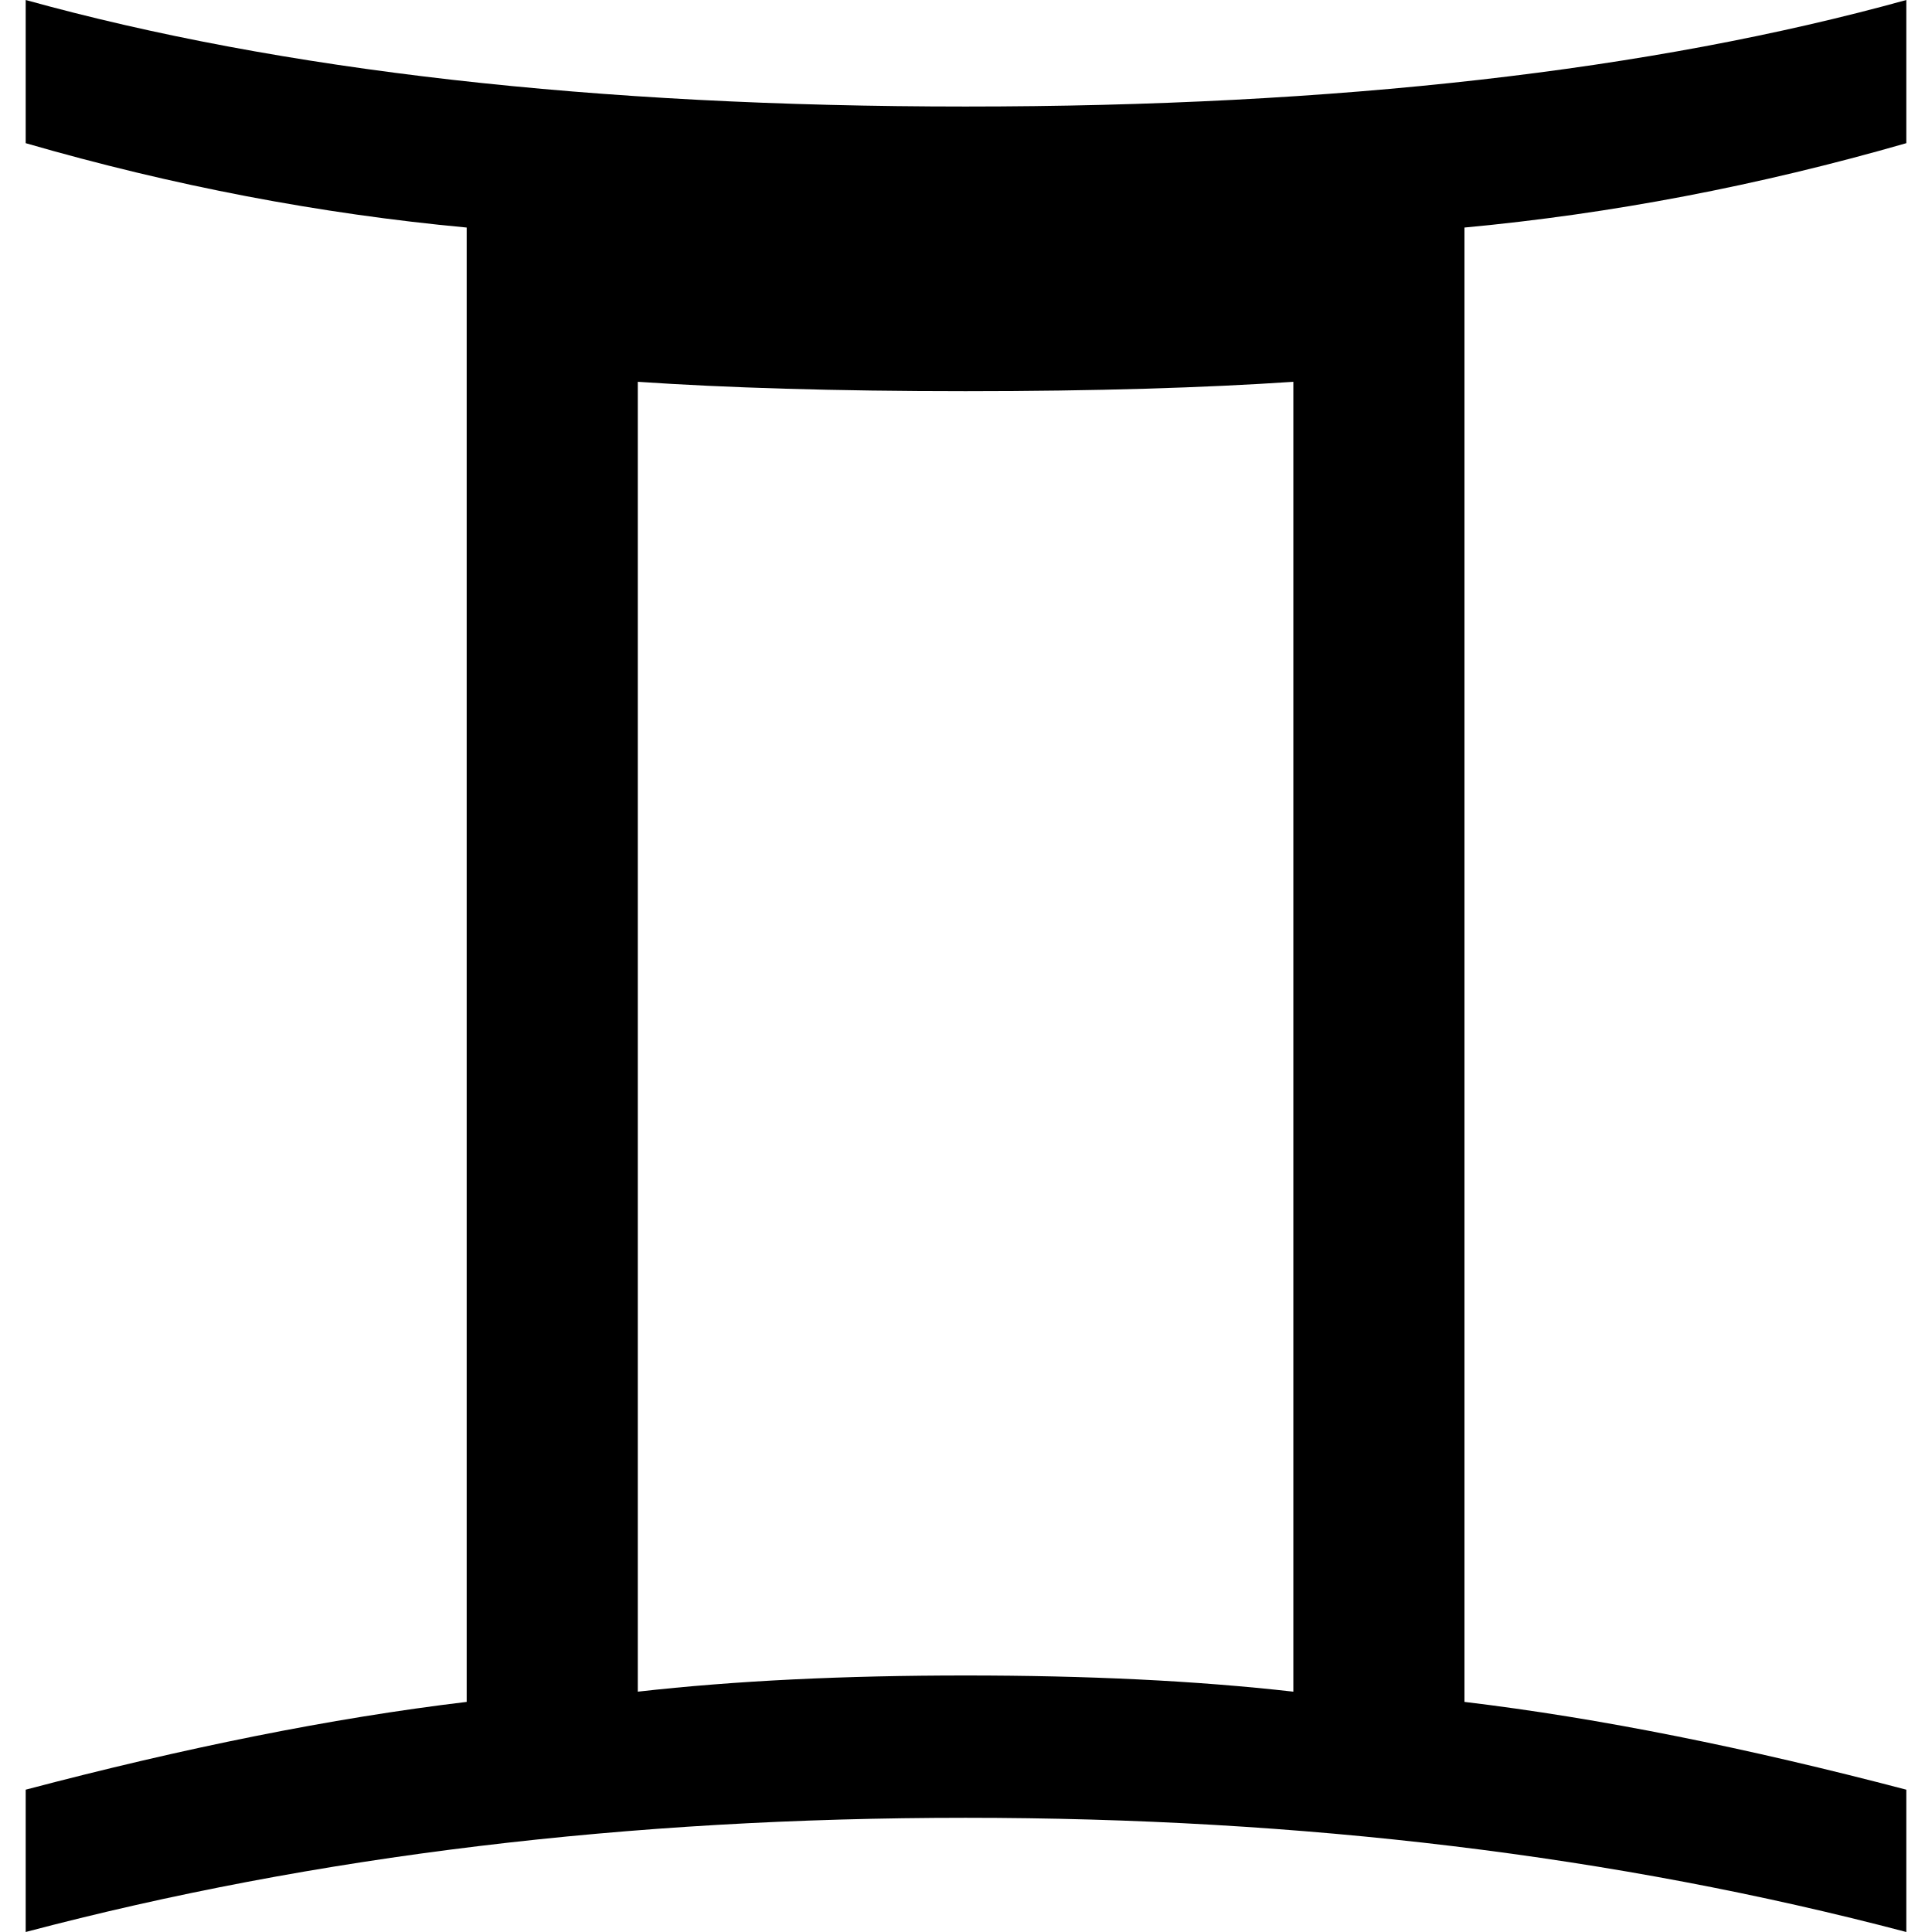
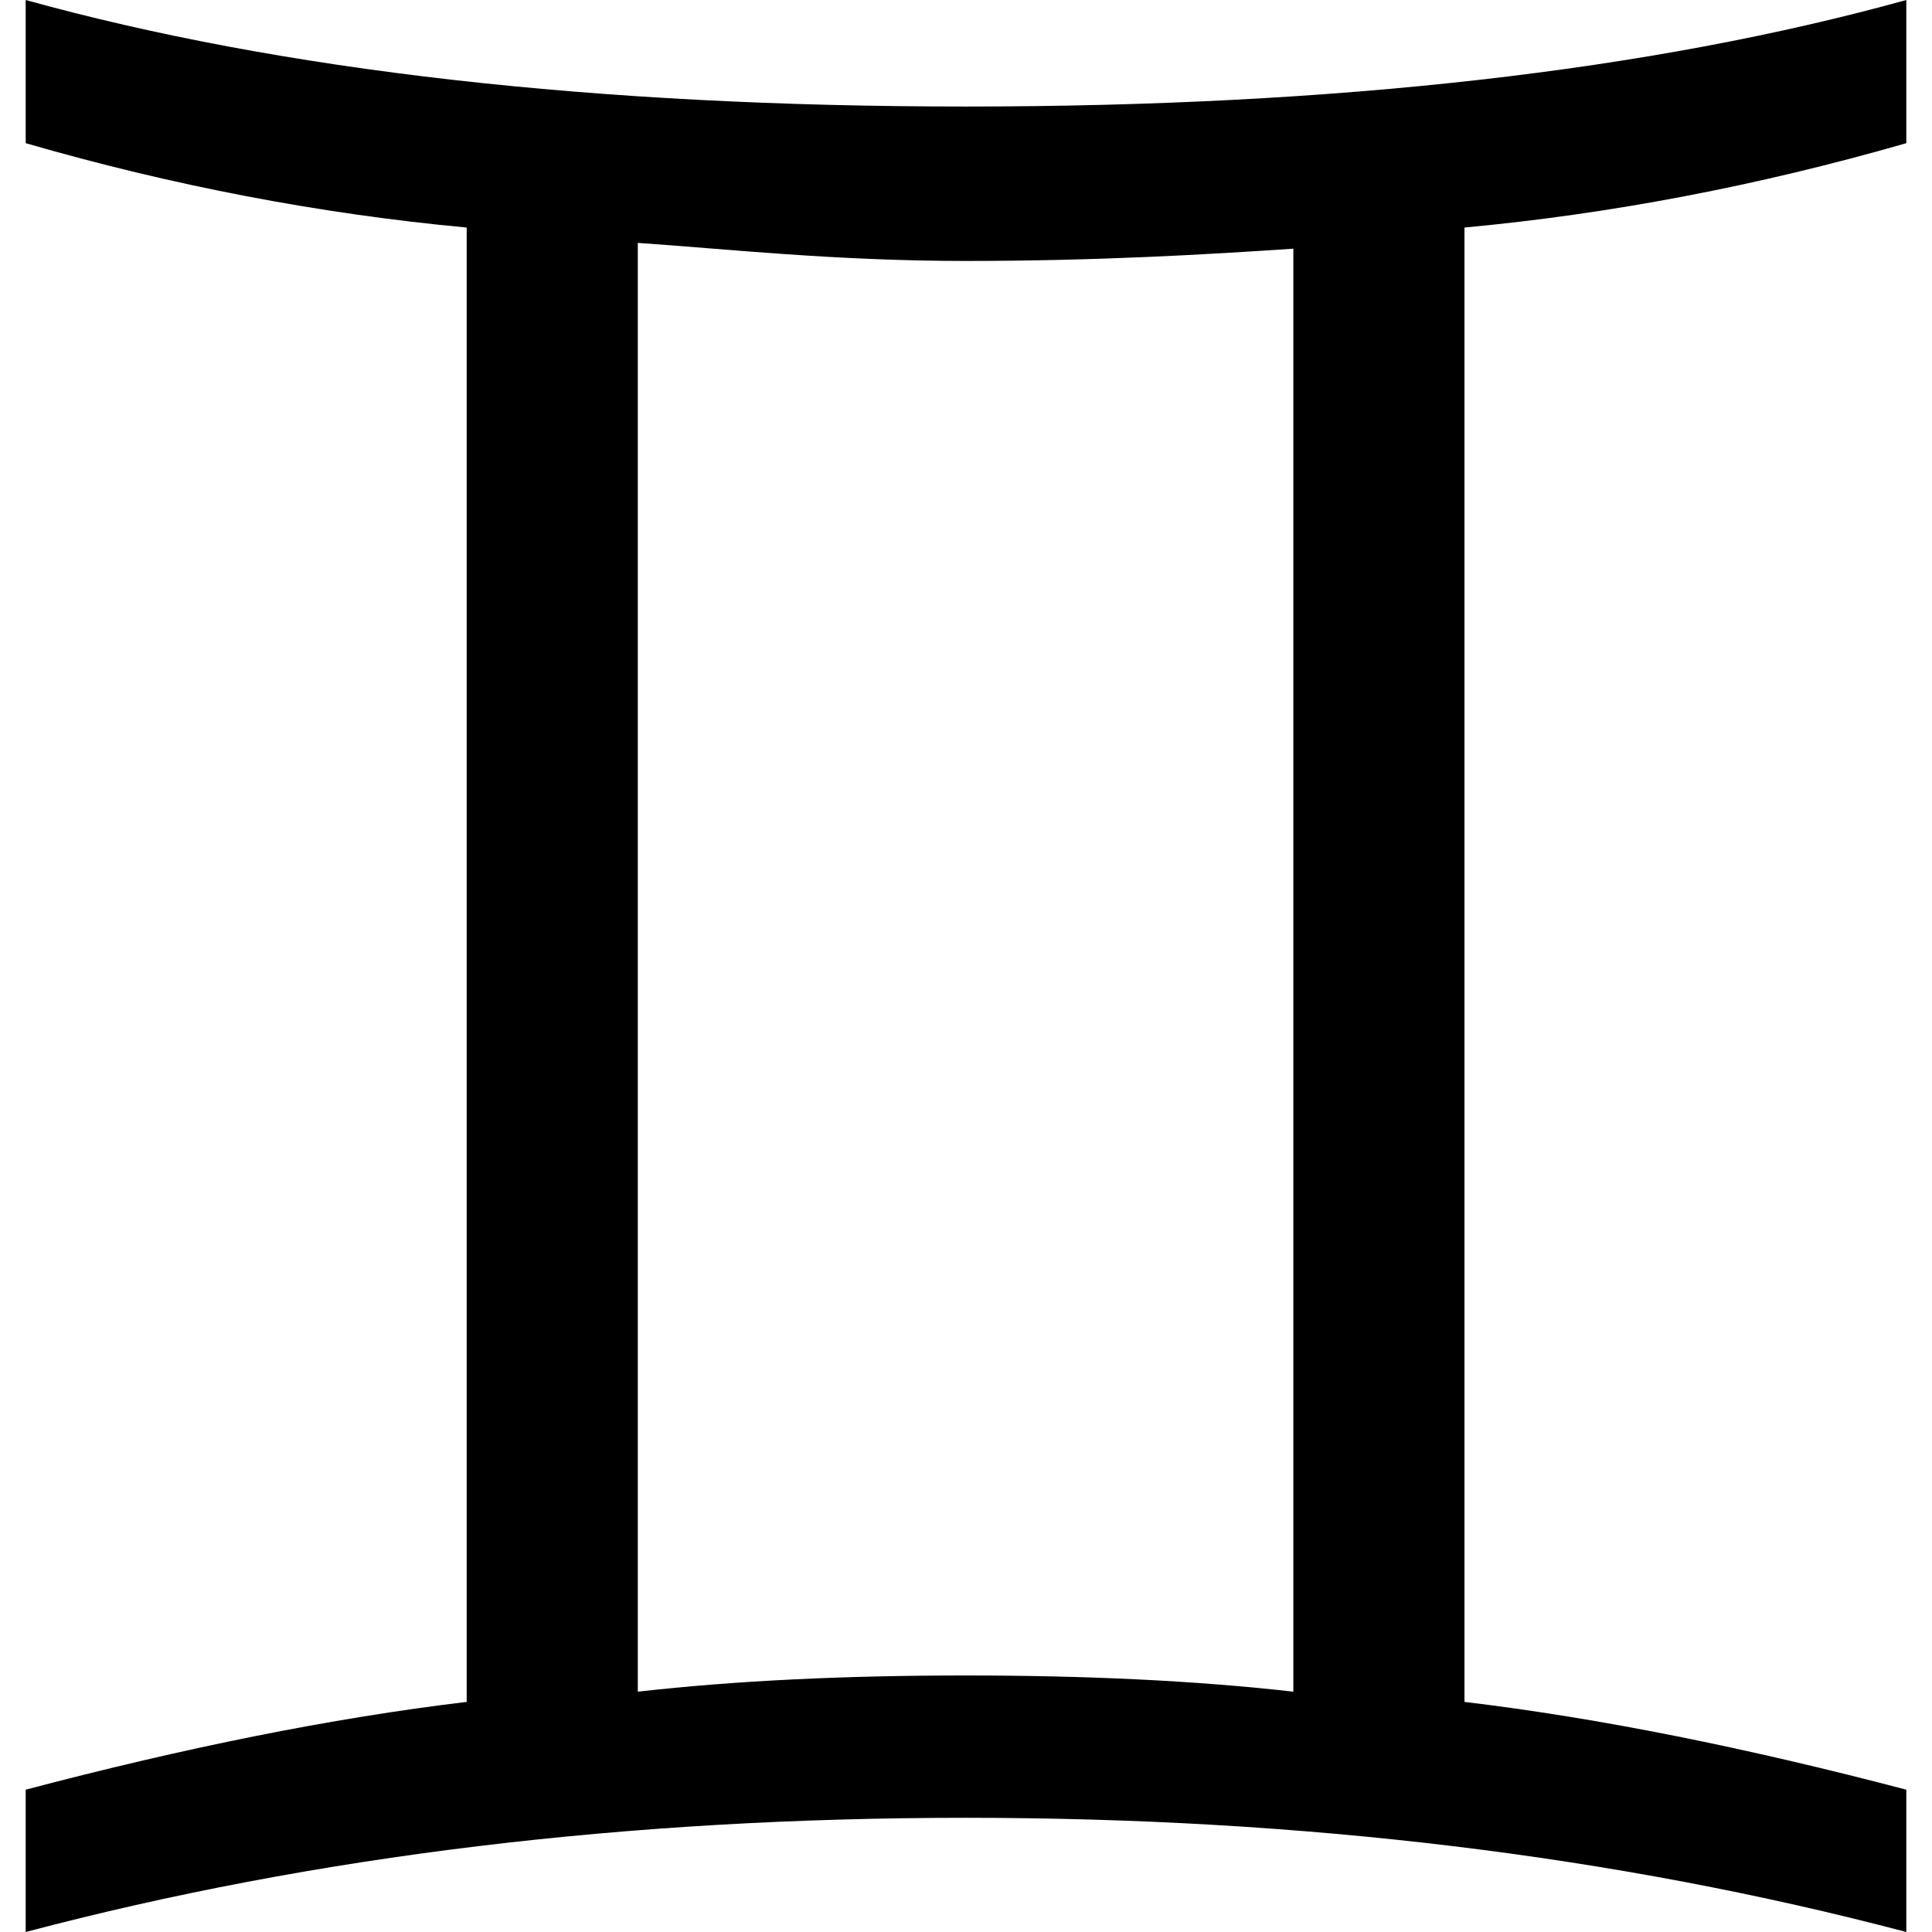
- <svg xmlns="http://www.w3.org/2000/svg" fill-rule="evenodd" xml:space="preserve" version="1.1" viewBox="0 0 100 100">
+ <svg xmlns="http://www.w3.org/2000/svg" fill-rule="evenodd" xml:space="preserve" height="100%" width="100%" version="1.1" viewBox="0 0 100 100">
  <defs>
    <style type="text/css">
    .fil0 {fill:#000000}
   </style>
  </defs>
  <g transform="matrix(0.04406539,0,0,0.04411116,-65.82588,-122.6731)">
-     <path fill="#000" d="m1524,5048,0-167c186-49,359-84,518-103v-1730c-172-16-345-49-518-99v-168c300,83,668,125,1104,125,437,0,805-42,1105-125v168c-174,50-347,83-519,99v1730c159,19,332,54,519,103v167c-342-90-710-134-1105-134s-763,44-1104,134zm719-282c115-13,243-19,385-19s270,6,385,19v-1537c-104,7-232,11-385,11-154,0-282-4-385-11v1704z" />
+     <path fill="#000" d="m1524,5048,0-167c186-49,359-84,518-103v-1730c-172-16-345-49-518-99v-168c300,83,668,125,1104,125,437,0,805-42,1105-125v168c-174,50-347,83-519,99v1730c159,19,332,54,519,103v167c-342-90-710-134-1105-134s-763,44-1104,134zm719-282c115-13,243-19,385-19s270,6,385,19v-1693.2c-104,7-232,14.396-385,14.396-154,0-282-14.189-385-21.189v2034z" />
  </g>
</svg>
